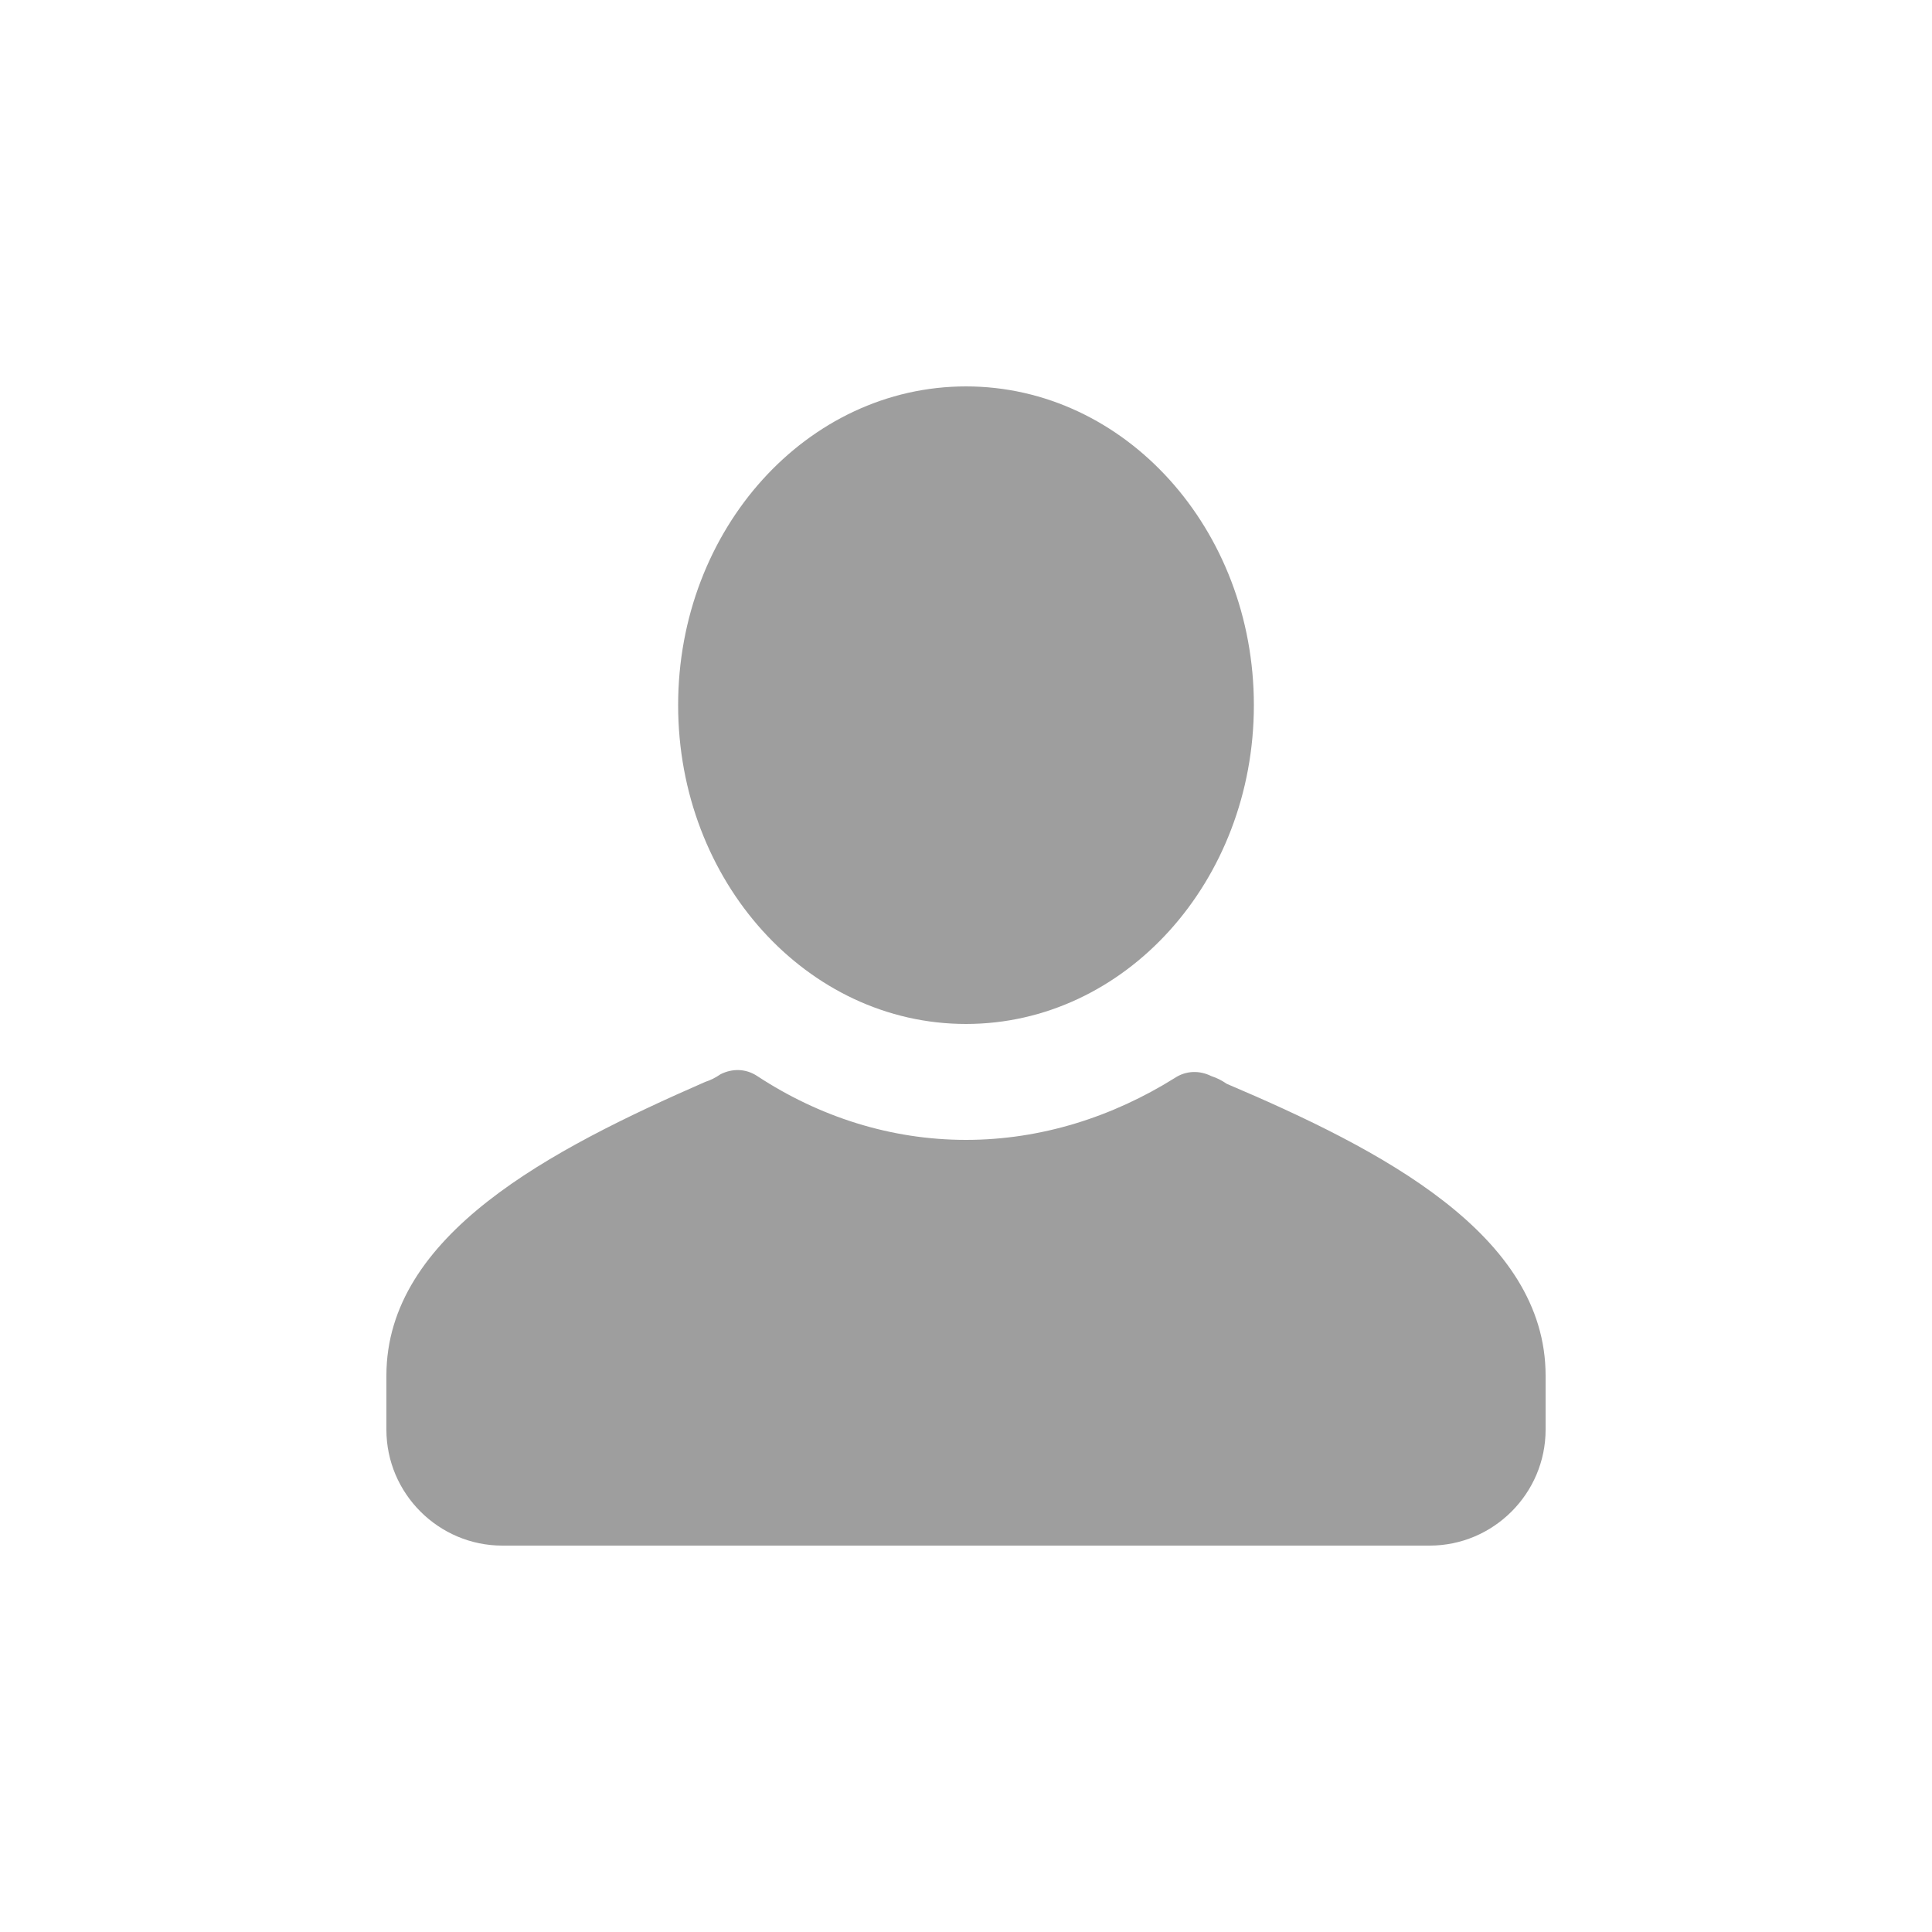
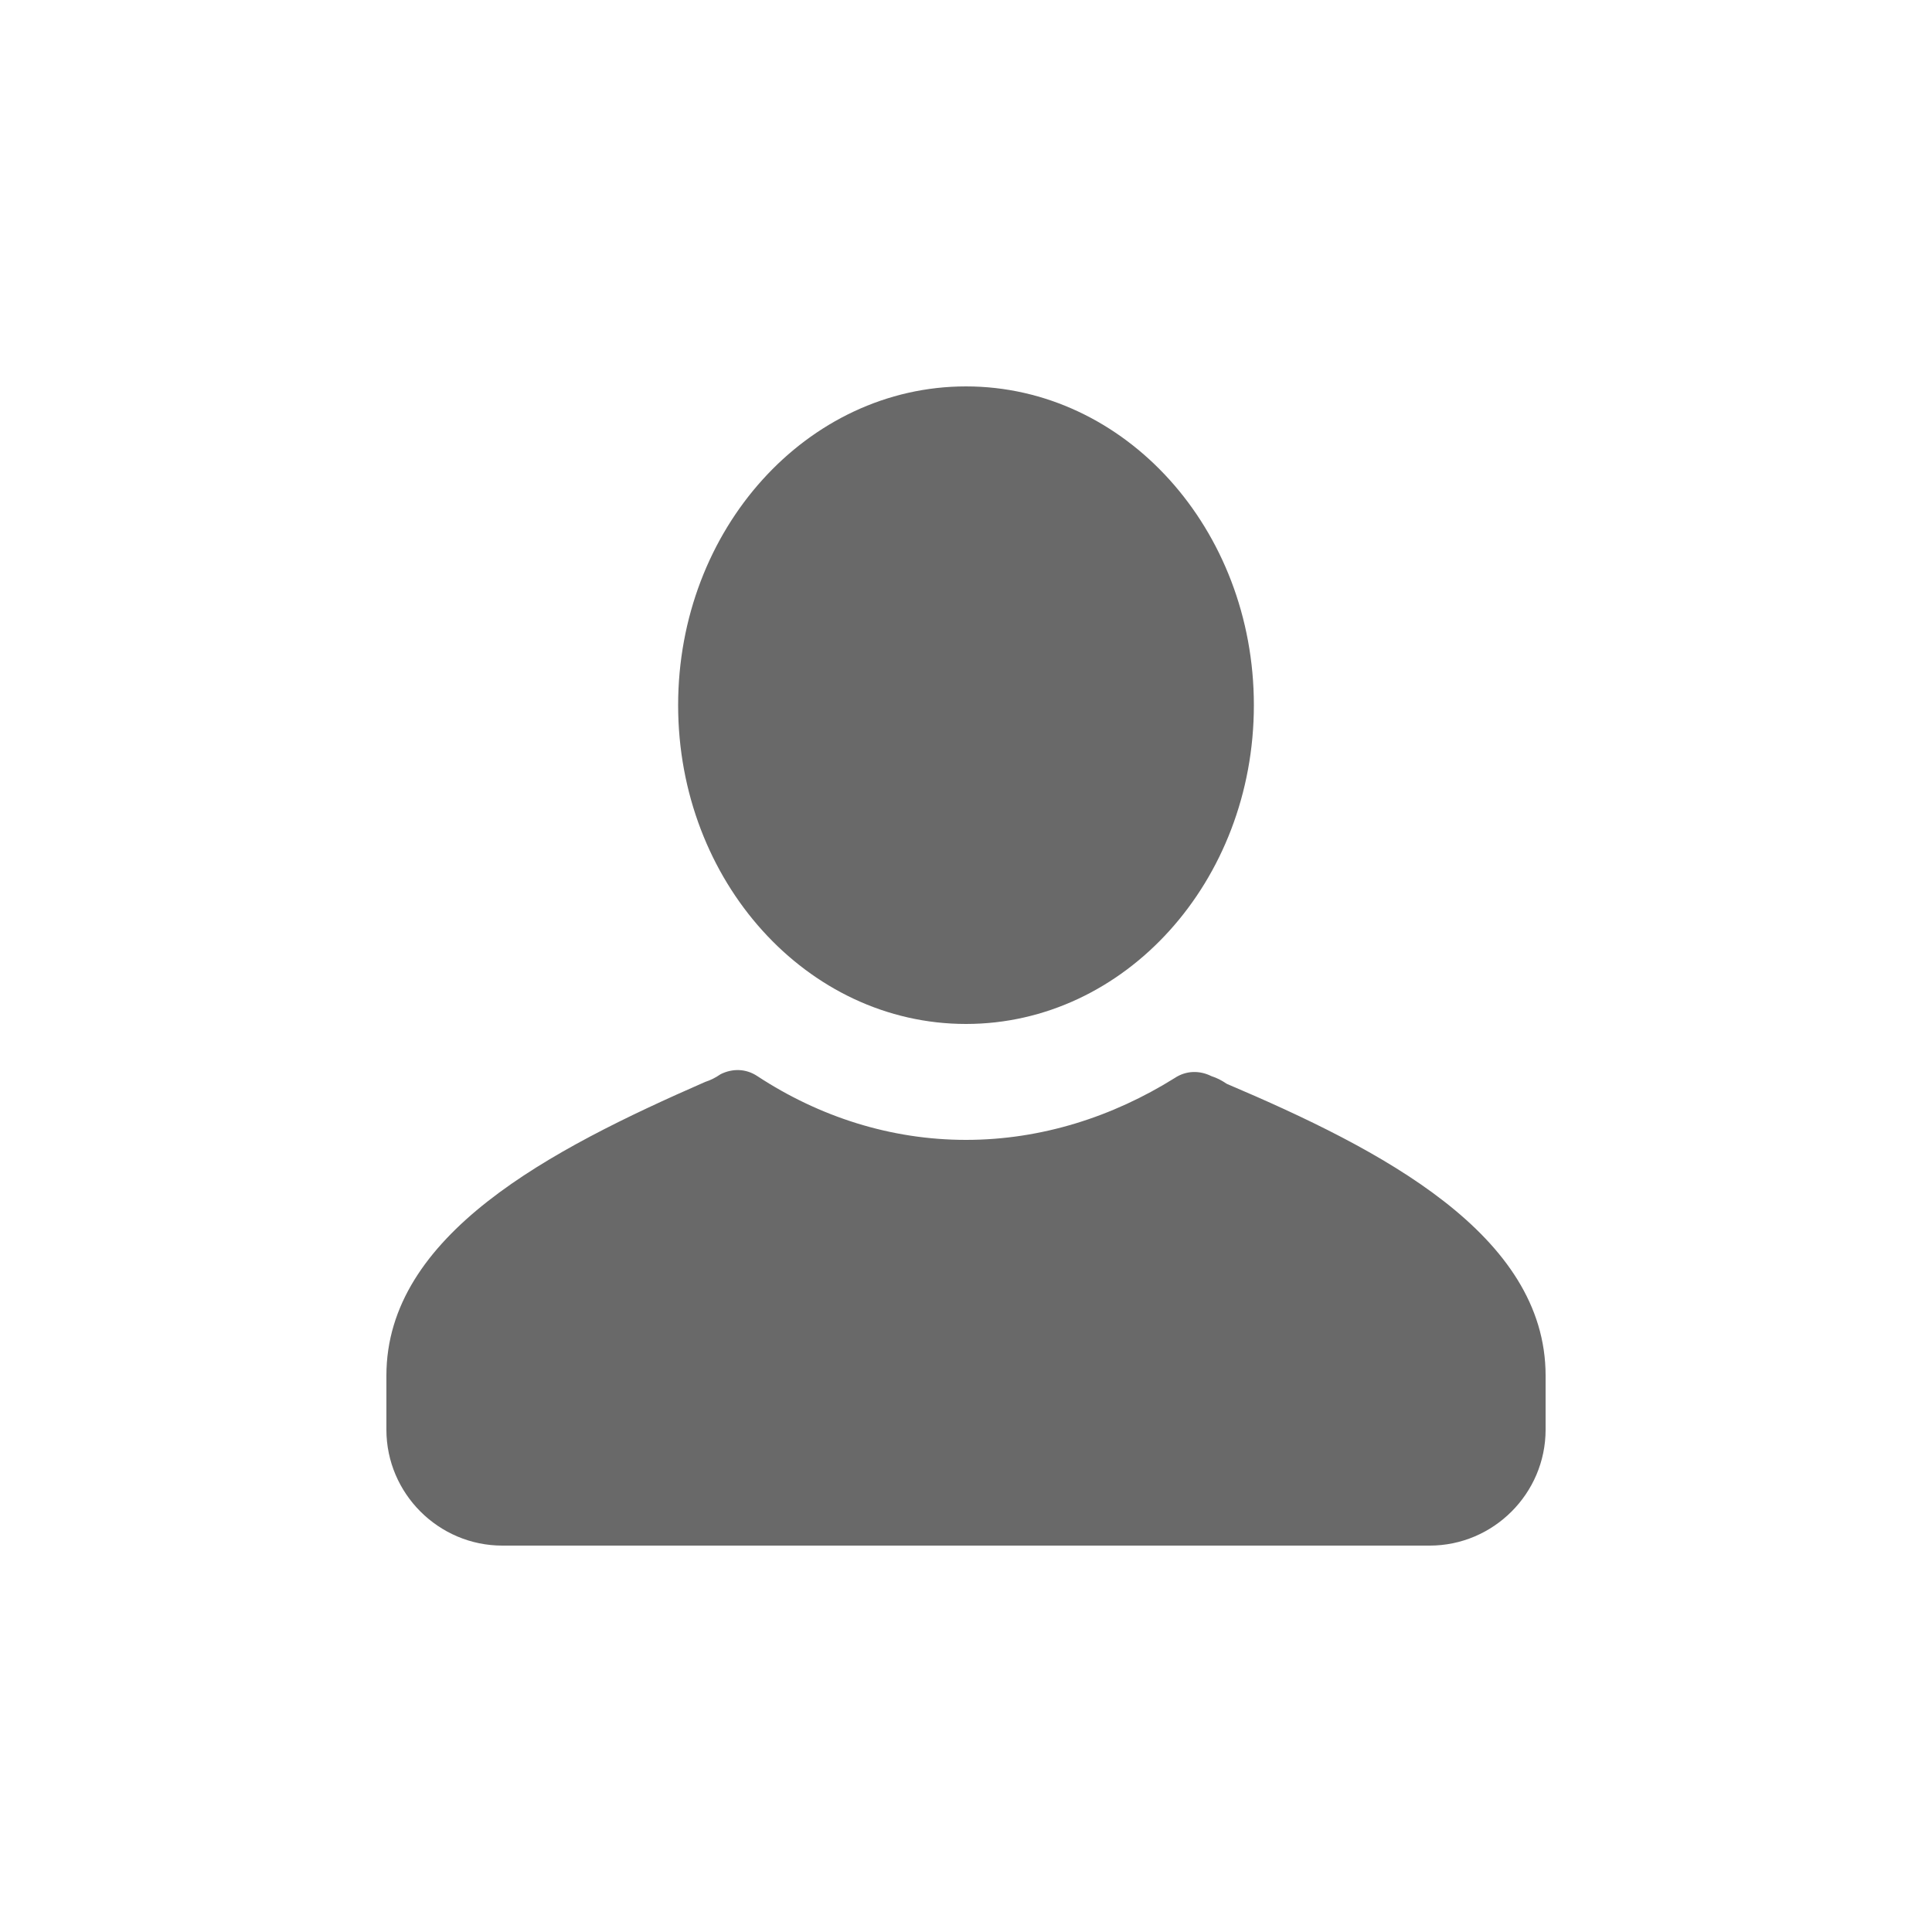
- <svg xmlns="http://www.w3.org/2000/svg" fill="#9E9E9E" width="100" height="100" viewBox="0 0 100 100" xml:space="preserve">
+ <svg xmlns="http://www.w3.org/2000/svg" fill="#696969" width="100" height="100" viewBox="0 0 100 100" xml:space="preserve">
  <g>
    <g>
      <path d="M80,71.2V74c0,3.3-2.7,6-6,6H26c-3.3,0-6-2.7-6-6v-2.8c0-7.3,8.5-11.7,16.5-15.2c0.3-0.1,0.5-0.2,0.8-0.4    c0.6-0.3,1.3-0.3,1.9,0.1C42.4,57.8,46.1,59,50,59c3.9,0,7.6-1.2,10.8-3.2c0.6-0.4,1.3-0.4,1.9-0.1c0.3,0.1,0.5,0.2,0.8,0.4    C71.5,59.5,80,63.9,80,71.2z" />
    </g>
    <g>
      <ellipse cx="50" cy="36.5" rx="14.9" ry="16.5" />
    </g>
  </g>
</svg>
